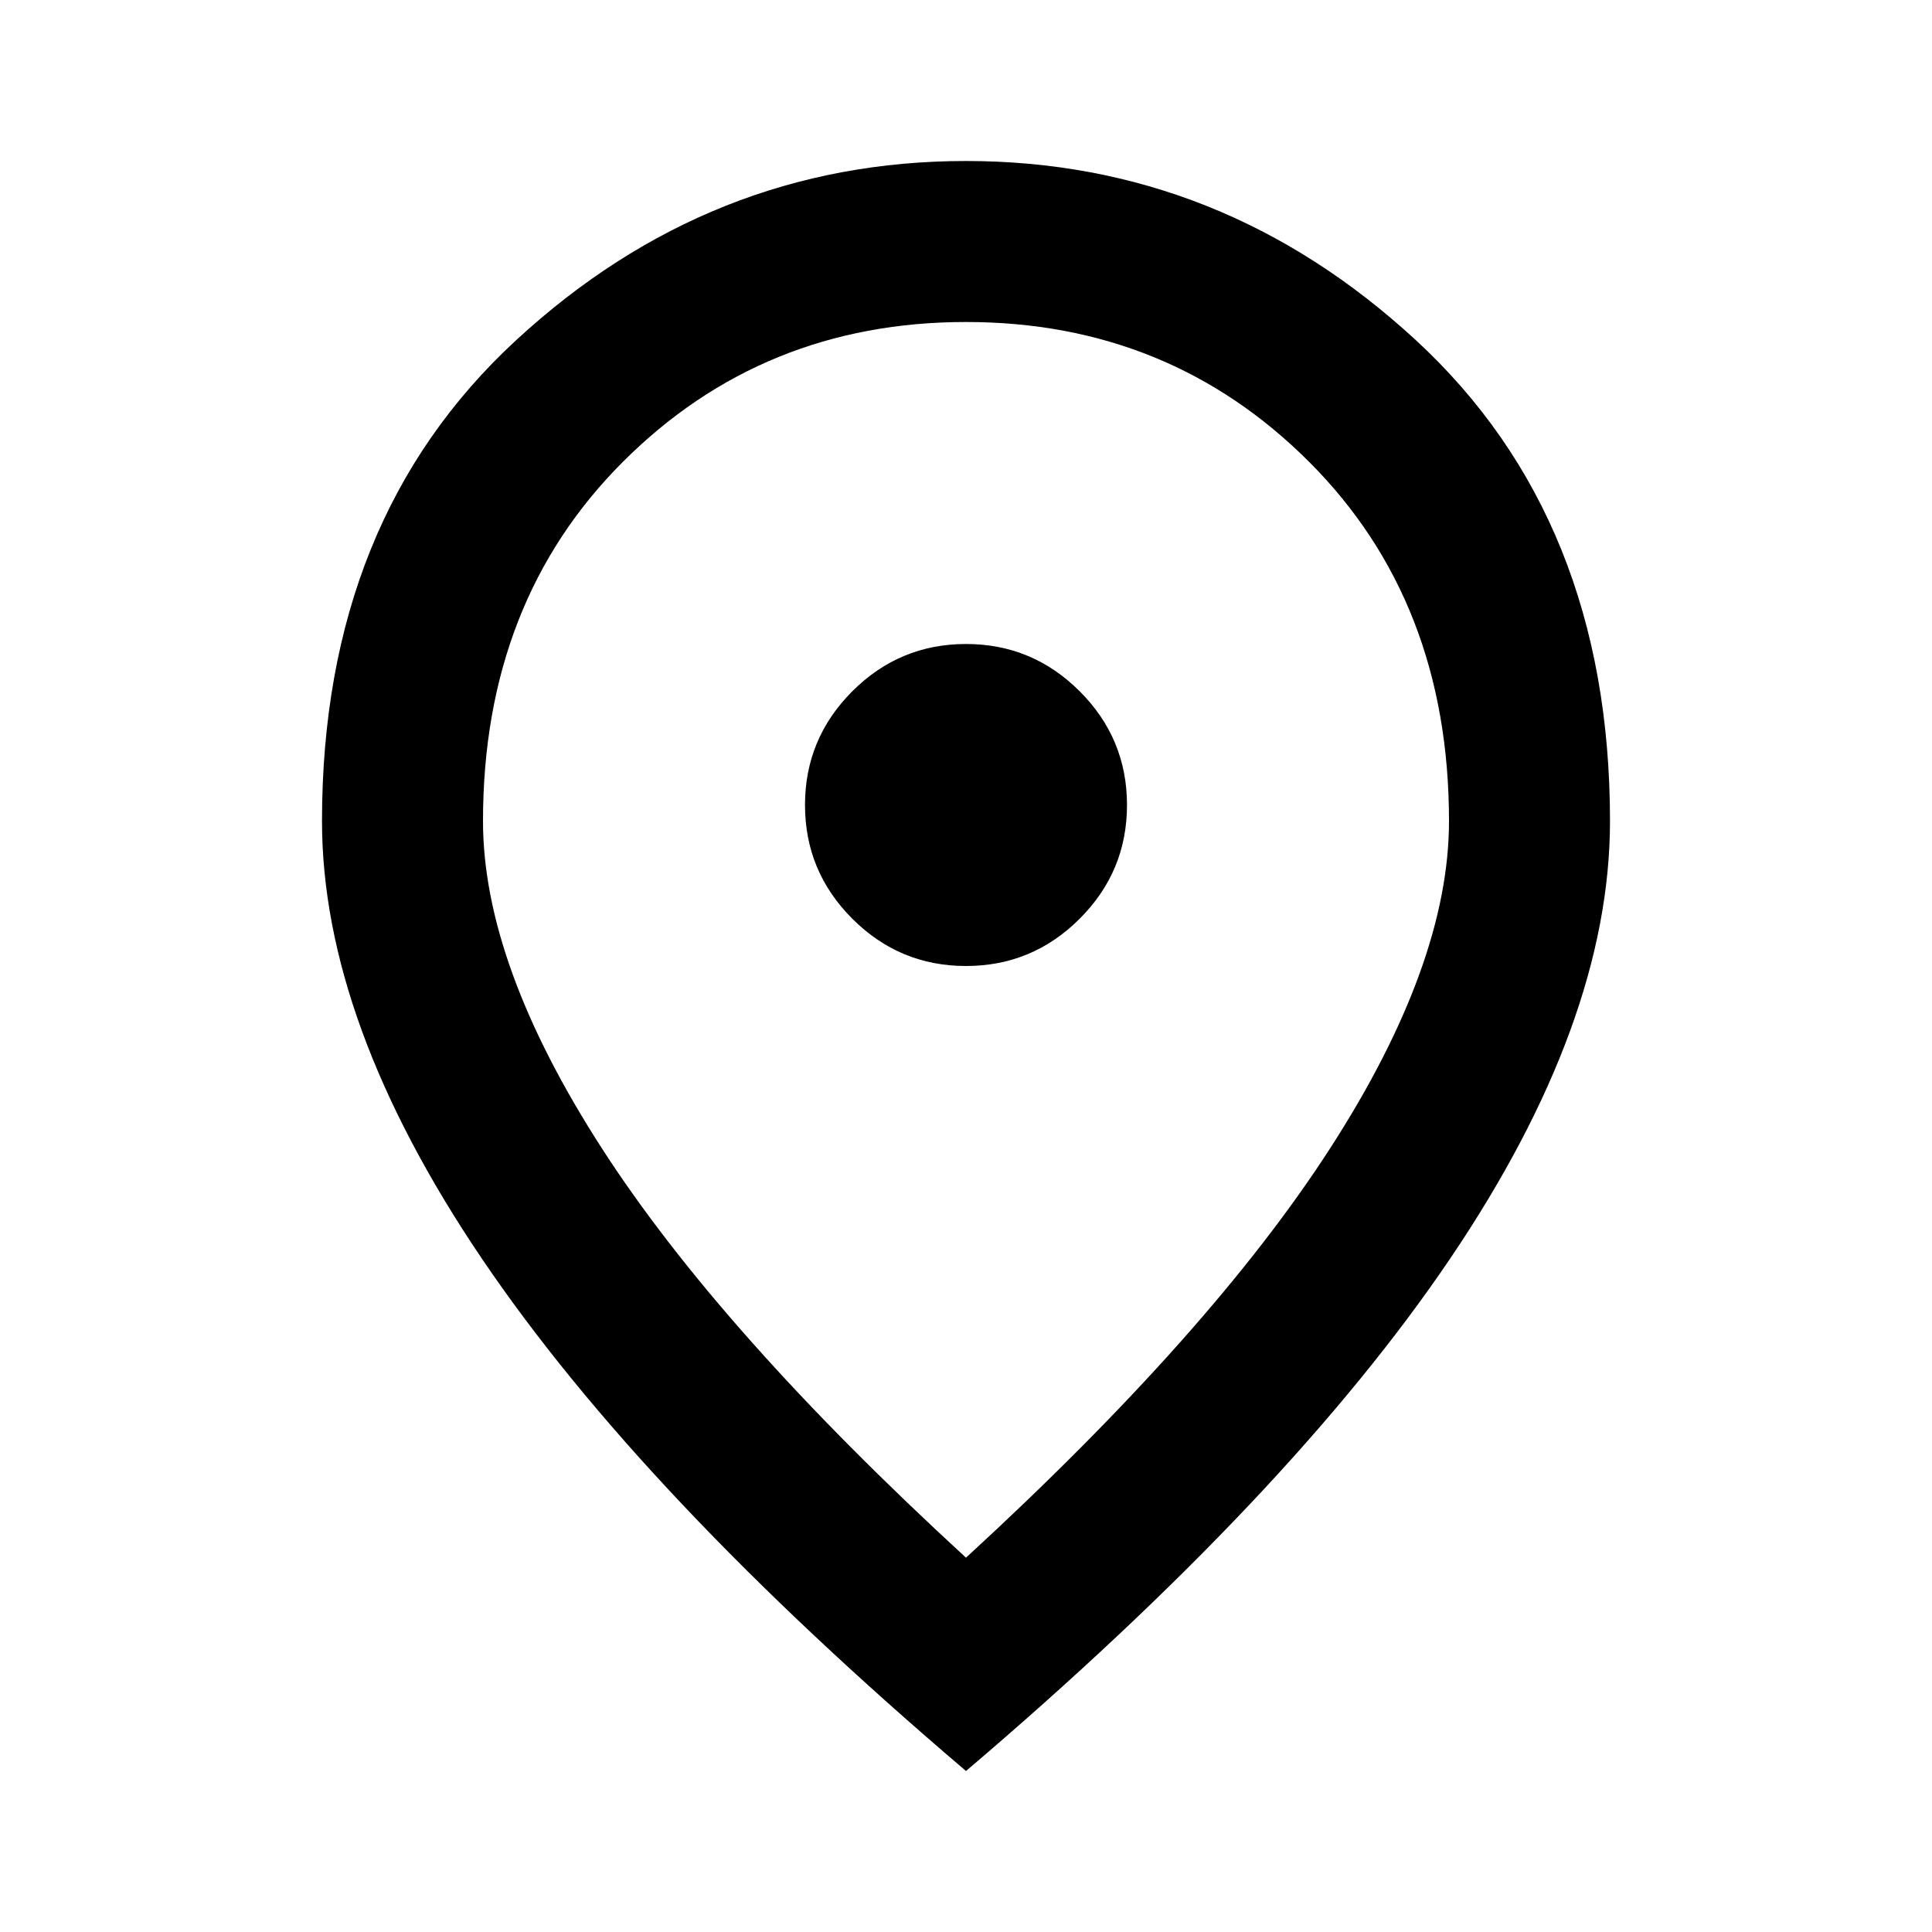
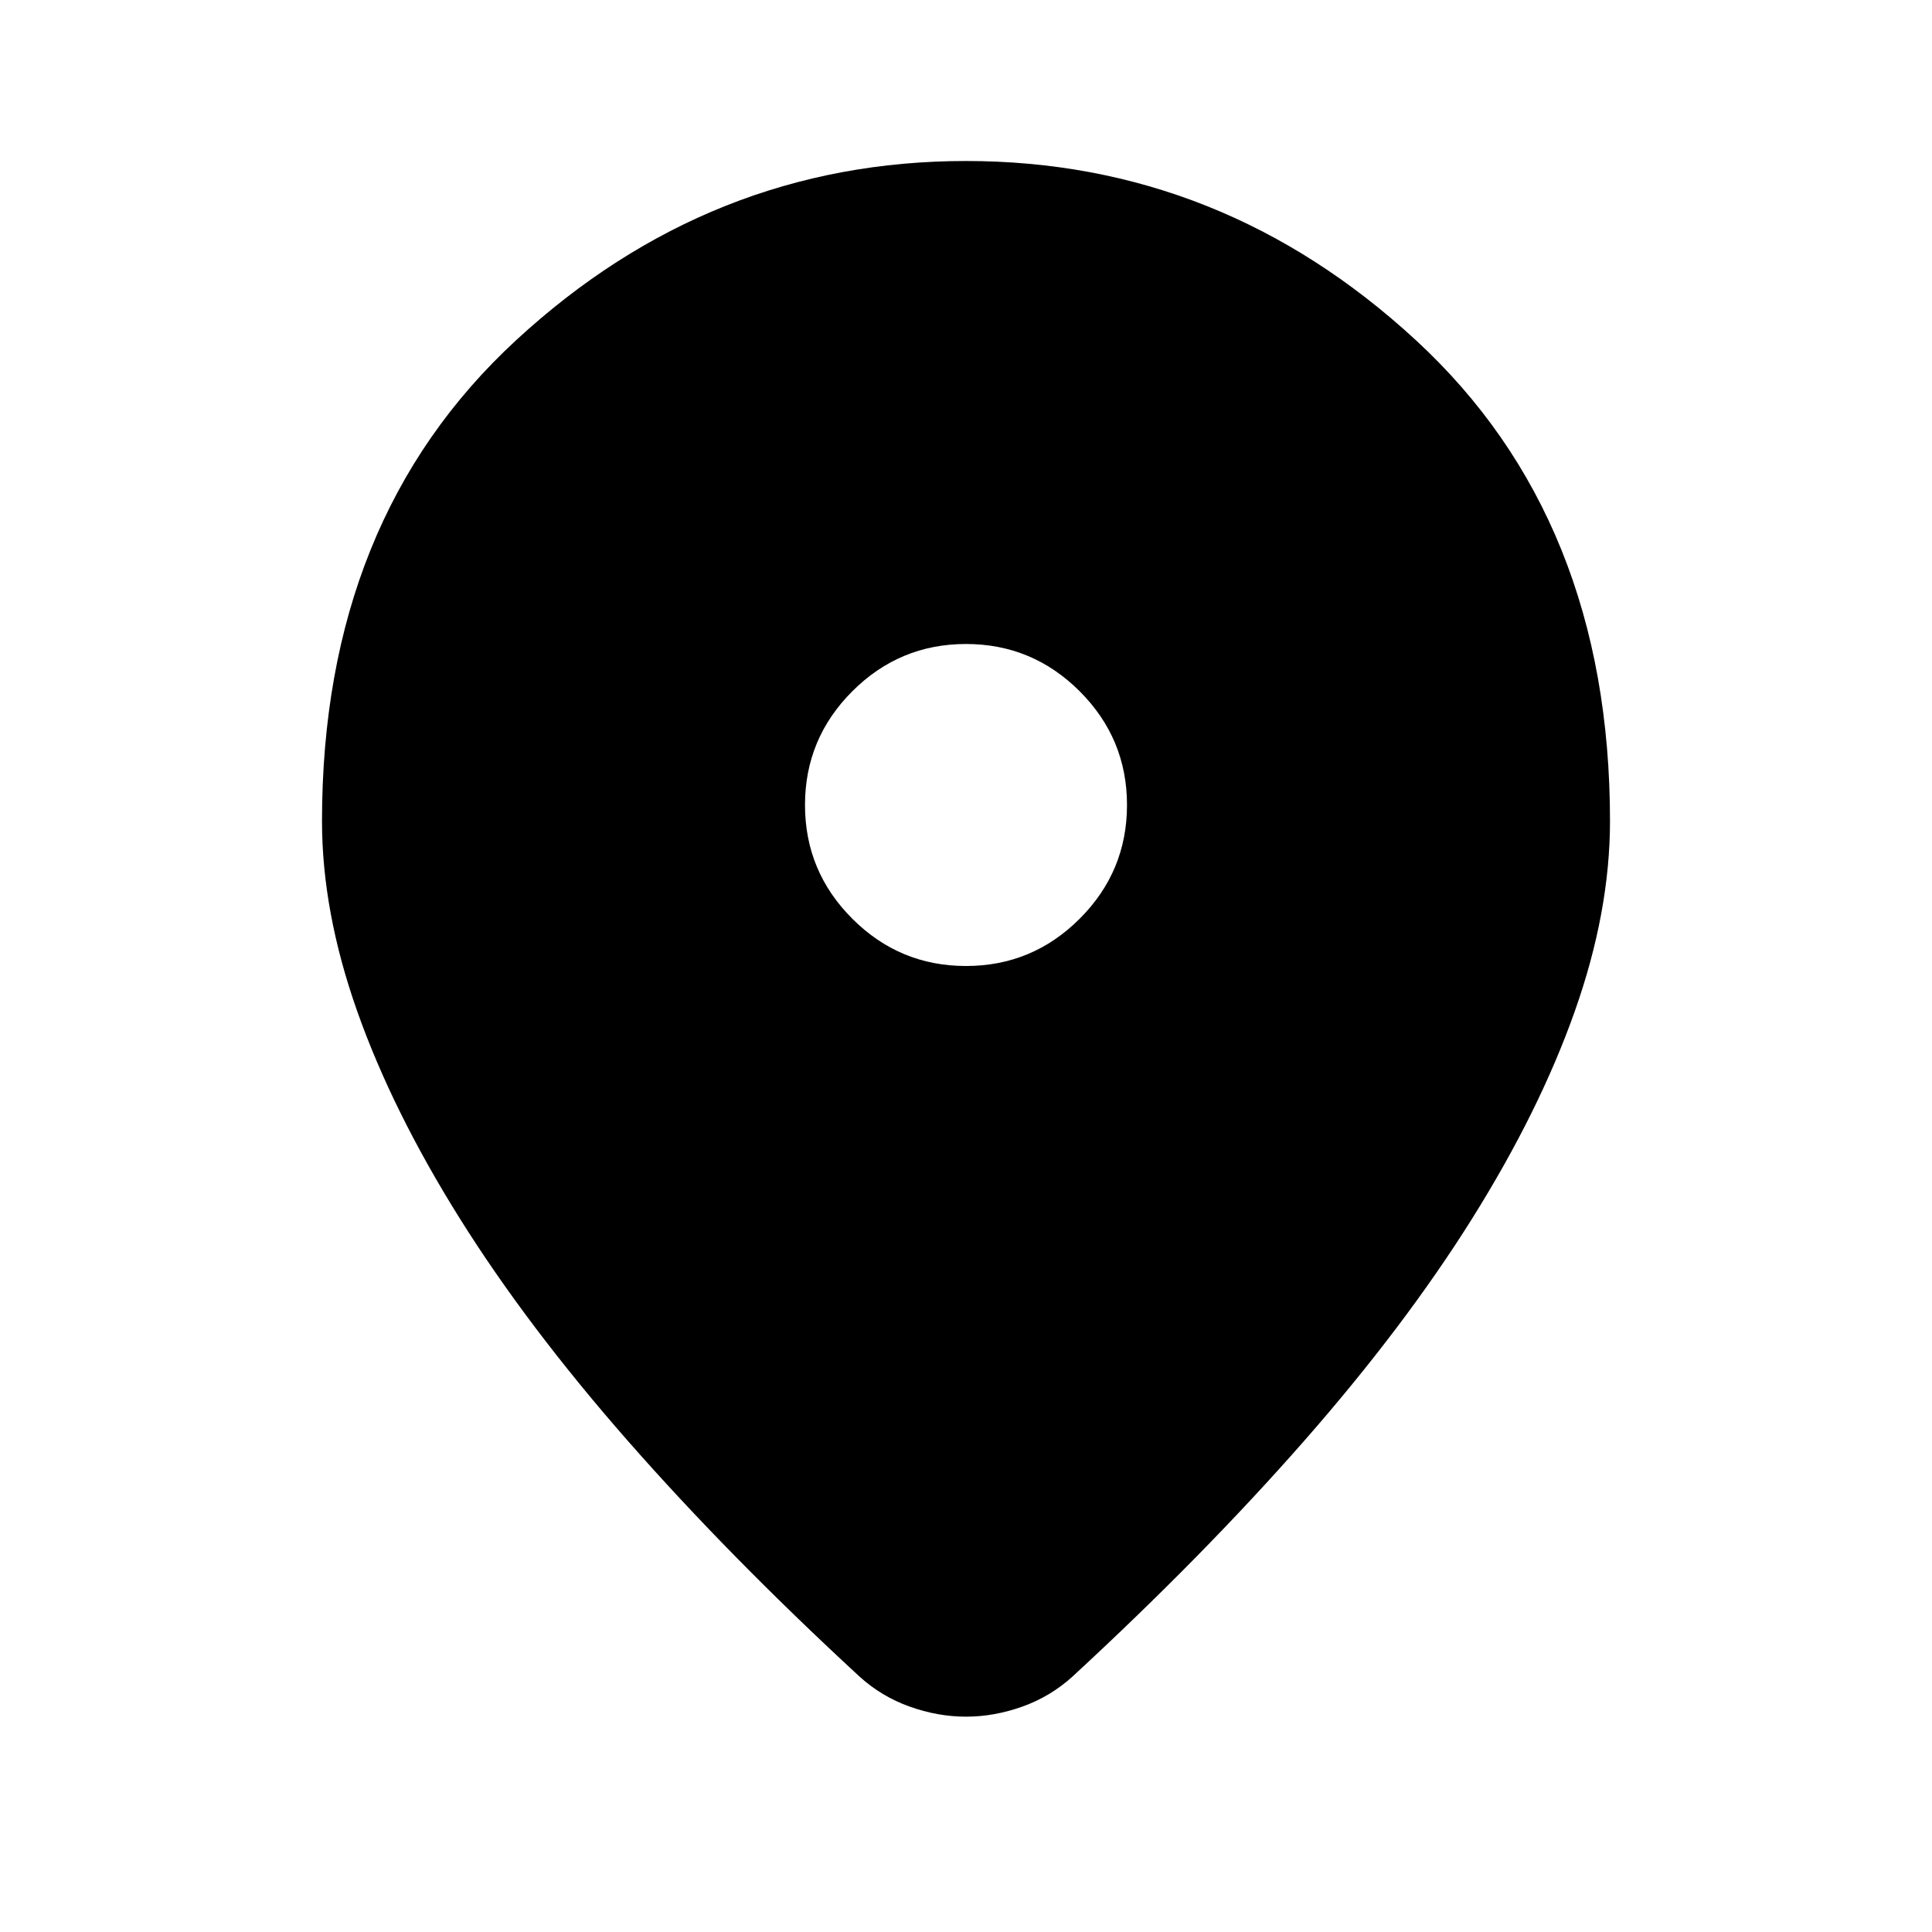
<svg xmlns="http://www.w3.org/2000/svg" height="24px" viewBox="0 -960 960 960" width="24px" fill="#000000">
-   <path d="M480-480q33 0 56.5-23.5T560-560q0-33-23.5-56.5T480-640q-33 0-56.5 23.5T400-560q0 33 23.5 56.5T480-480Zm0 294q122-112 181-203.5T720-552q0-109-69.5-178.5T480-800q-101 0-170.5 69.5T240-552q0 71 59 162.5T480-186Zm0 106Q319-217 239.5-334.5T160-552q0-150 96.5-239T480-880q127 0 223.5 89T800-552q0 100-79.5 217.5T480-80Zm0-480Z" />
+   <path d="M480-107q-14 0-28-5t-25-15q-65-60-115-117t-83.5-110.5q-33.5-53.5-51-103T160-552q0-150 96.5-239T480-880q127 0 223.5 89T800-552q0 45-17.5 94.5t-51 103Q698-301 648-244T533-127q-11 10-25 15t-28 5Zm0-373q33 0 56.5-23.5T560-560q0-33-23.5-56.5T480-640q-33 0-56.5 23.5T400-560q0 33 23.5 56.5T480-480Z" />
</svg>
